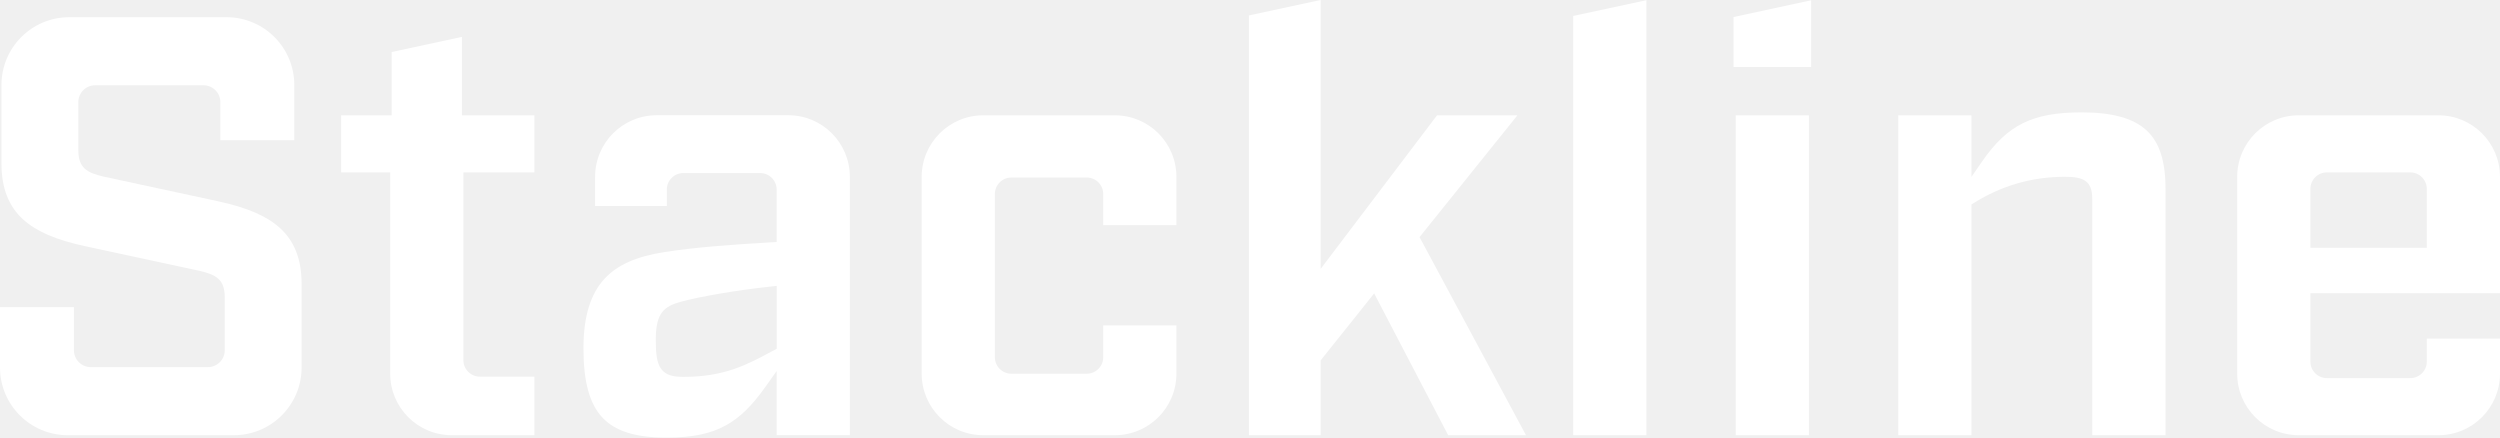
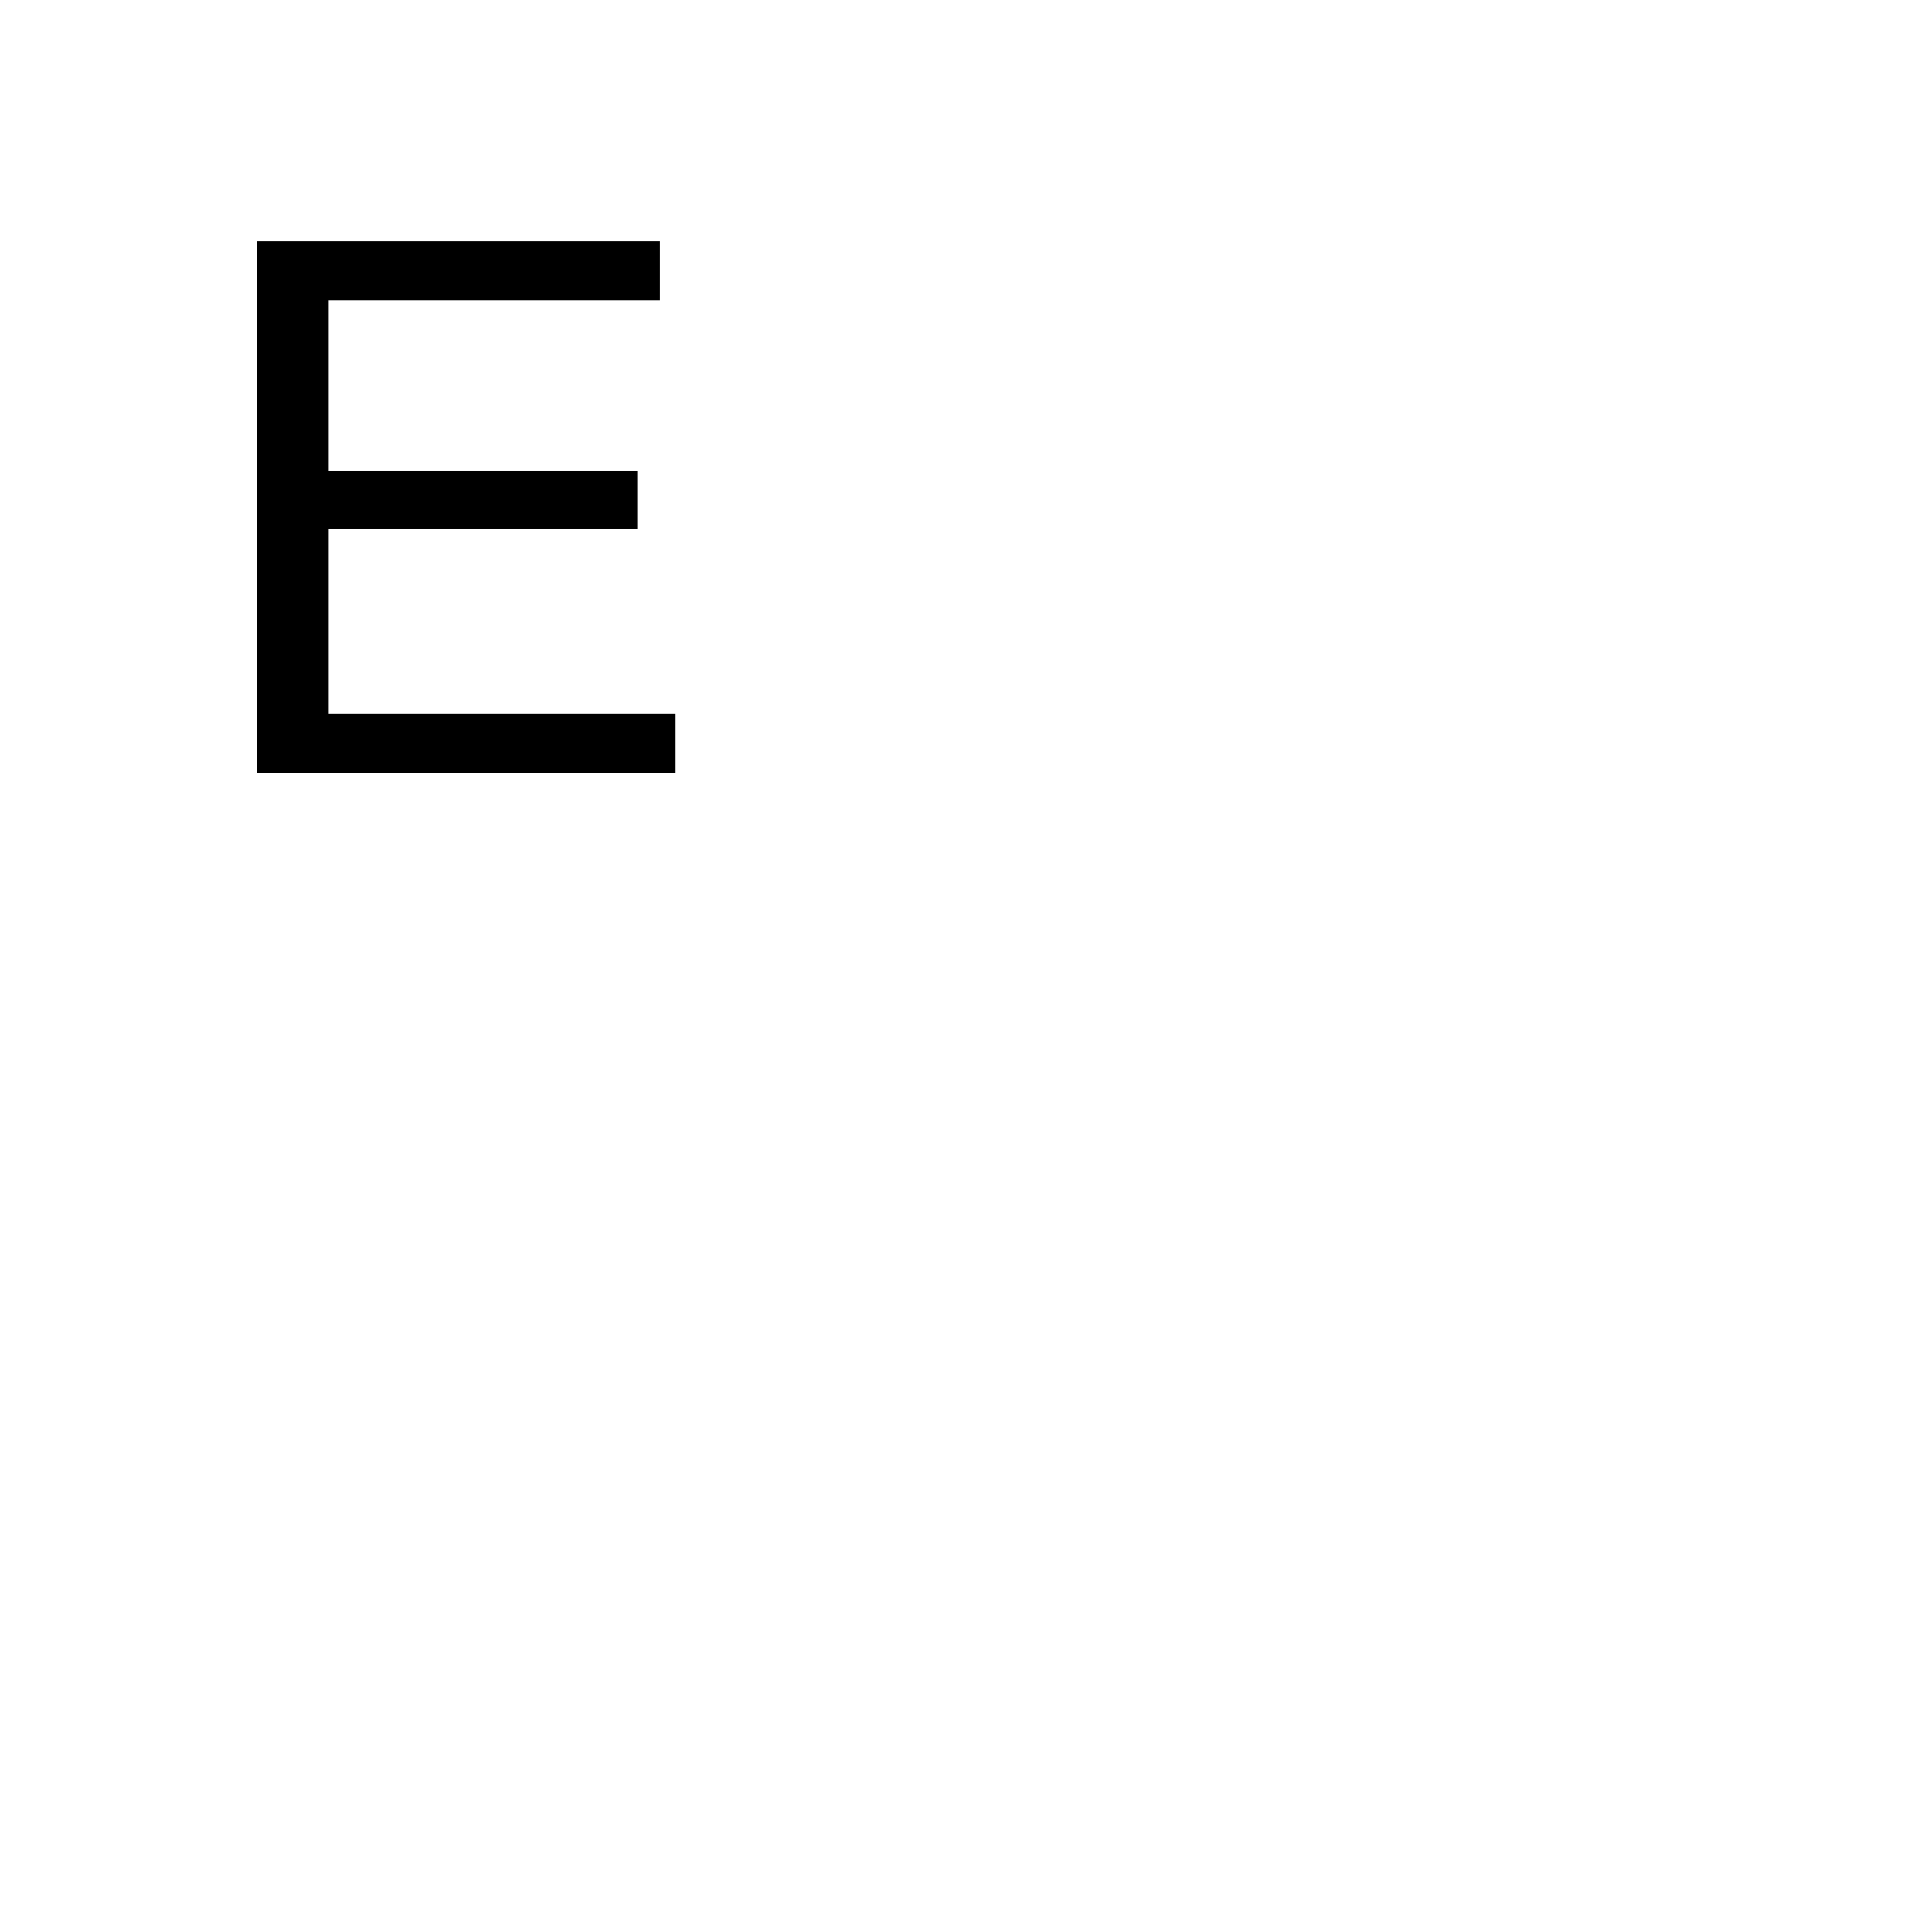
- <svg xmlns="http://www.w3.org/2000/svg" version="1.1" id="Layer_1" x="0px" y="0px" viewBox="0 0 3415 597.8" style="enable-background:new 0 0 3415 597.8;" xml:space="preserve">
-   <style type="text/css">
- 	.st0{fill:#FFFFFF;}
- </style>
-   <g id="on_black">
-     <path class="st0" d="M92.4,594.5c-51-0.1-92.3-41.4-92.4-92.4v-82.6h101v59c0,12.7,10.3,23,23,23l0,0h160c12.7,0,23-10.3,23-23l0,0   v-72.3c0-24.1-11.2-30.9-34.7-36.3l-156-33.6c-39.5-8.5-66.3-20-84.3-36.2C11.8,282,2,256.9,2,223.4V115.9   c0.1-51,41.4-92.3,92.4-92.4h215.2c51,0.1,92.3,41.4,92.4,92.4v75.6H301v-52c0-12.7-10.3-23-23-23l0,0H130c-12.7,0-23,10.3-23,23   l0,0V205c0,24.1,11.2,30.9,34.7,36.3l156,33.6c39.5,8.5,66.3,20,84.3,36.2c20.2,18.1,30,43.2,30,76.7v114.3   c-0.1,51-41.4,92.3-92.4,92.4H92.4z" />
-     <path class="st0" d="M617,594.5c-46.4-0.1-83.9-37.6-84-84v-275h-67v-78h69V71.1l96-20.7v107.1h99v78h-97V492   c0,12.4,10.1,22.5,22.5,22.5H730v80H617z" />
-     <path class="st0" d="M910.9,597.8c-42.5,0-70.4-8.7-87.9-27.3c-17.7-18.8-26-48.9-26-94.8c0-43.3,9.6-74.5,29.3-95.5   c17.5-18.6,43.4-30,81.6-35.9c41.5-6.4,84.8-9.7,145.5-13.3l7.5-0.4v-71.7c0-12.4-10.1-22.5-22.5-22.5h-105   c-12.4,0-22.5,10.1-22.5,22.5v22.5h-98v-40c0.1-46.4,37.6-83.9,84-84h180c46.4,0.1,83.9,37.6,84,84v353h-100v-87.6l-14.5,20.5   c-19.2,27.1-35.6,43.2-55,53.8C970.7,592.6,945.1,597.8,910.9,597.8z M1052.2,391.5c-48.4,5.1-97.6,14.1-121.1,20.4   c-24.4,6.5-35.3,15.6-35.3,52.2c0,18.2,1.2,31.2,7.1,39.5c6.6,9.3,17.2,11.2,31,11.2c55.6,0,86.7-16.7,119.6-34.4l7.5-4v-85.9   L1052.2,391.5z" />
-     <path class="st0" d="M1343,594.5c-46.4-0.1-83.9-37.6-84-84v-269c0.1-46.4,37.6-83.9,84-84h180c46.4,0.1,83.9,37.6,84,84v66h-100   V265c0-12.4-10.1-22.5-22.5-22.5h-103c-12.4,0-22.5,10.1-22.5,22.5v223c0,12.4,10.1,22.5,22.5,22.5h103c12.4,0,22.5-10.1,22.5-22.5   v-43.5h100v66c-0.1,46.4-37.6,83.9-84,84H1343z" />
-     <polygon class="st0" points="1978.2,594.5 1877.1,400.8 1804,492.3 1804,594.5 1706,594.5 1706,21.1 1804,0 1804,367.3 1963,157.5    2072.8,157.5 1939.1,323.9 2084.5,594.5  " />
-     <polygon class="st0" points="2149,594.5 2149,21.8 2249,0.3 2249,594.5  " />
-     <path class="st0" d="M2371,594.5v-437h100v437H2371z M2368,91.5V23.3l106-22.9v91.1H2368z" />
-     <path class="st0" d="M2858,594.5V271.3c0-25.1-13.1-29.8-37.3-29.8c-44.8,0-86.4,12-124,35.5l-3.7,2.3v315.2h-100v-437h100v84.1   l14.6-21.1c34.7-50.1,69-67,136-67c41.9,0,71,8.1,88.8,24.8c17.5,16.4,25.7,41.7,25.7,79.6v336.6H2858z" />
-     <path class="st0" d="M3140,594.5c-46.4-0.1-83.9-37.6-84-84v-269c0.1-46.4,37.6-83.9,84-84h191c46.4,0.1,83.9,37.6,84,84v159h-259   V494c0,12.4,10.1,22.5,22.5,22.5h114c12.4,0,22.5-10.1,22.5-22.5v-31.5h100v48c-0.1,46.4-37.6,83.9-84,84H3140z M3178.5,235.5   c-12.4,0-22.5,10.1-22.5,22.5v80.5h159V258c0-12.4-10.1-22.5-22.5-22.5H3178.5z" />
-   </g>
+ <svg xmlns="http://www.w3.org/2000/svg" width="100" height="100">
+   <rect width="100" height="100" fill="white" />
+   <text x="10" y="40" font-family="Arial" font-size="40" fill="black">E</text>
</svg>
